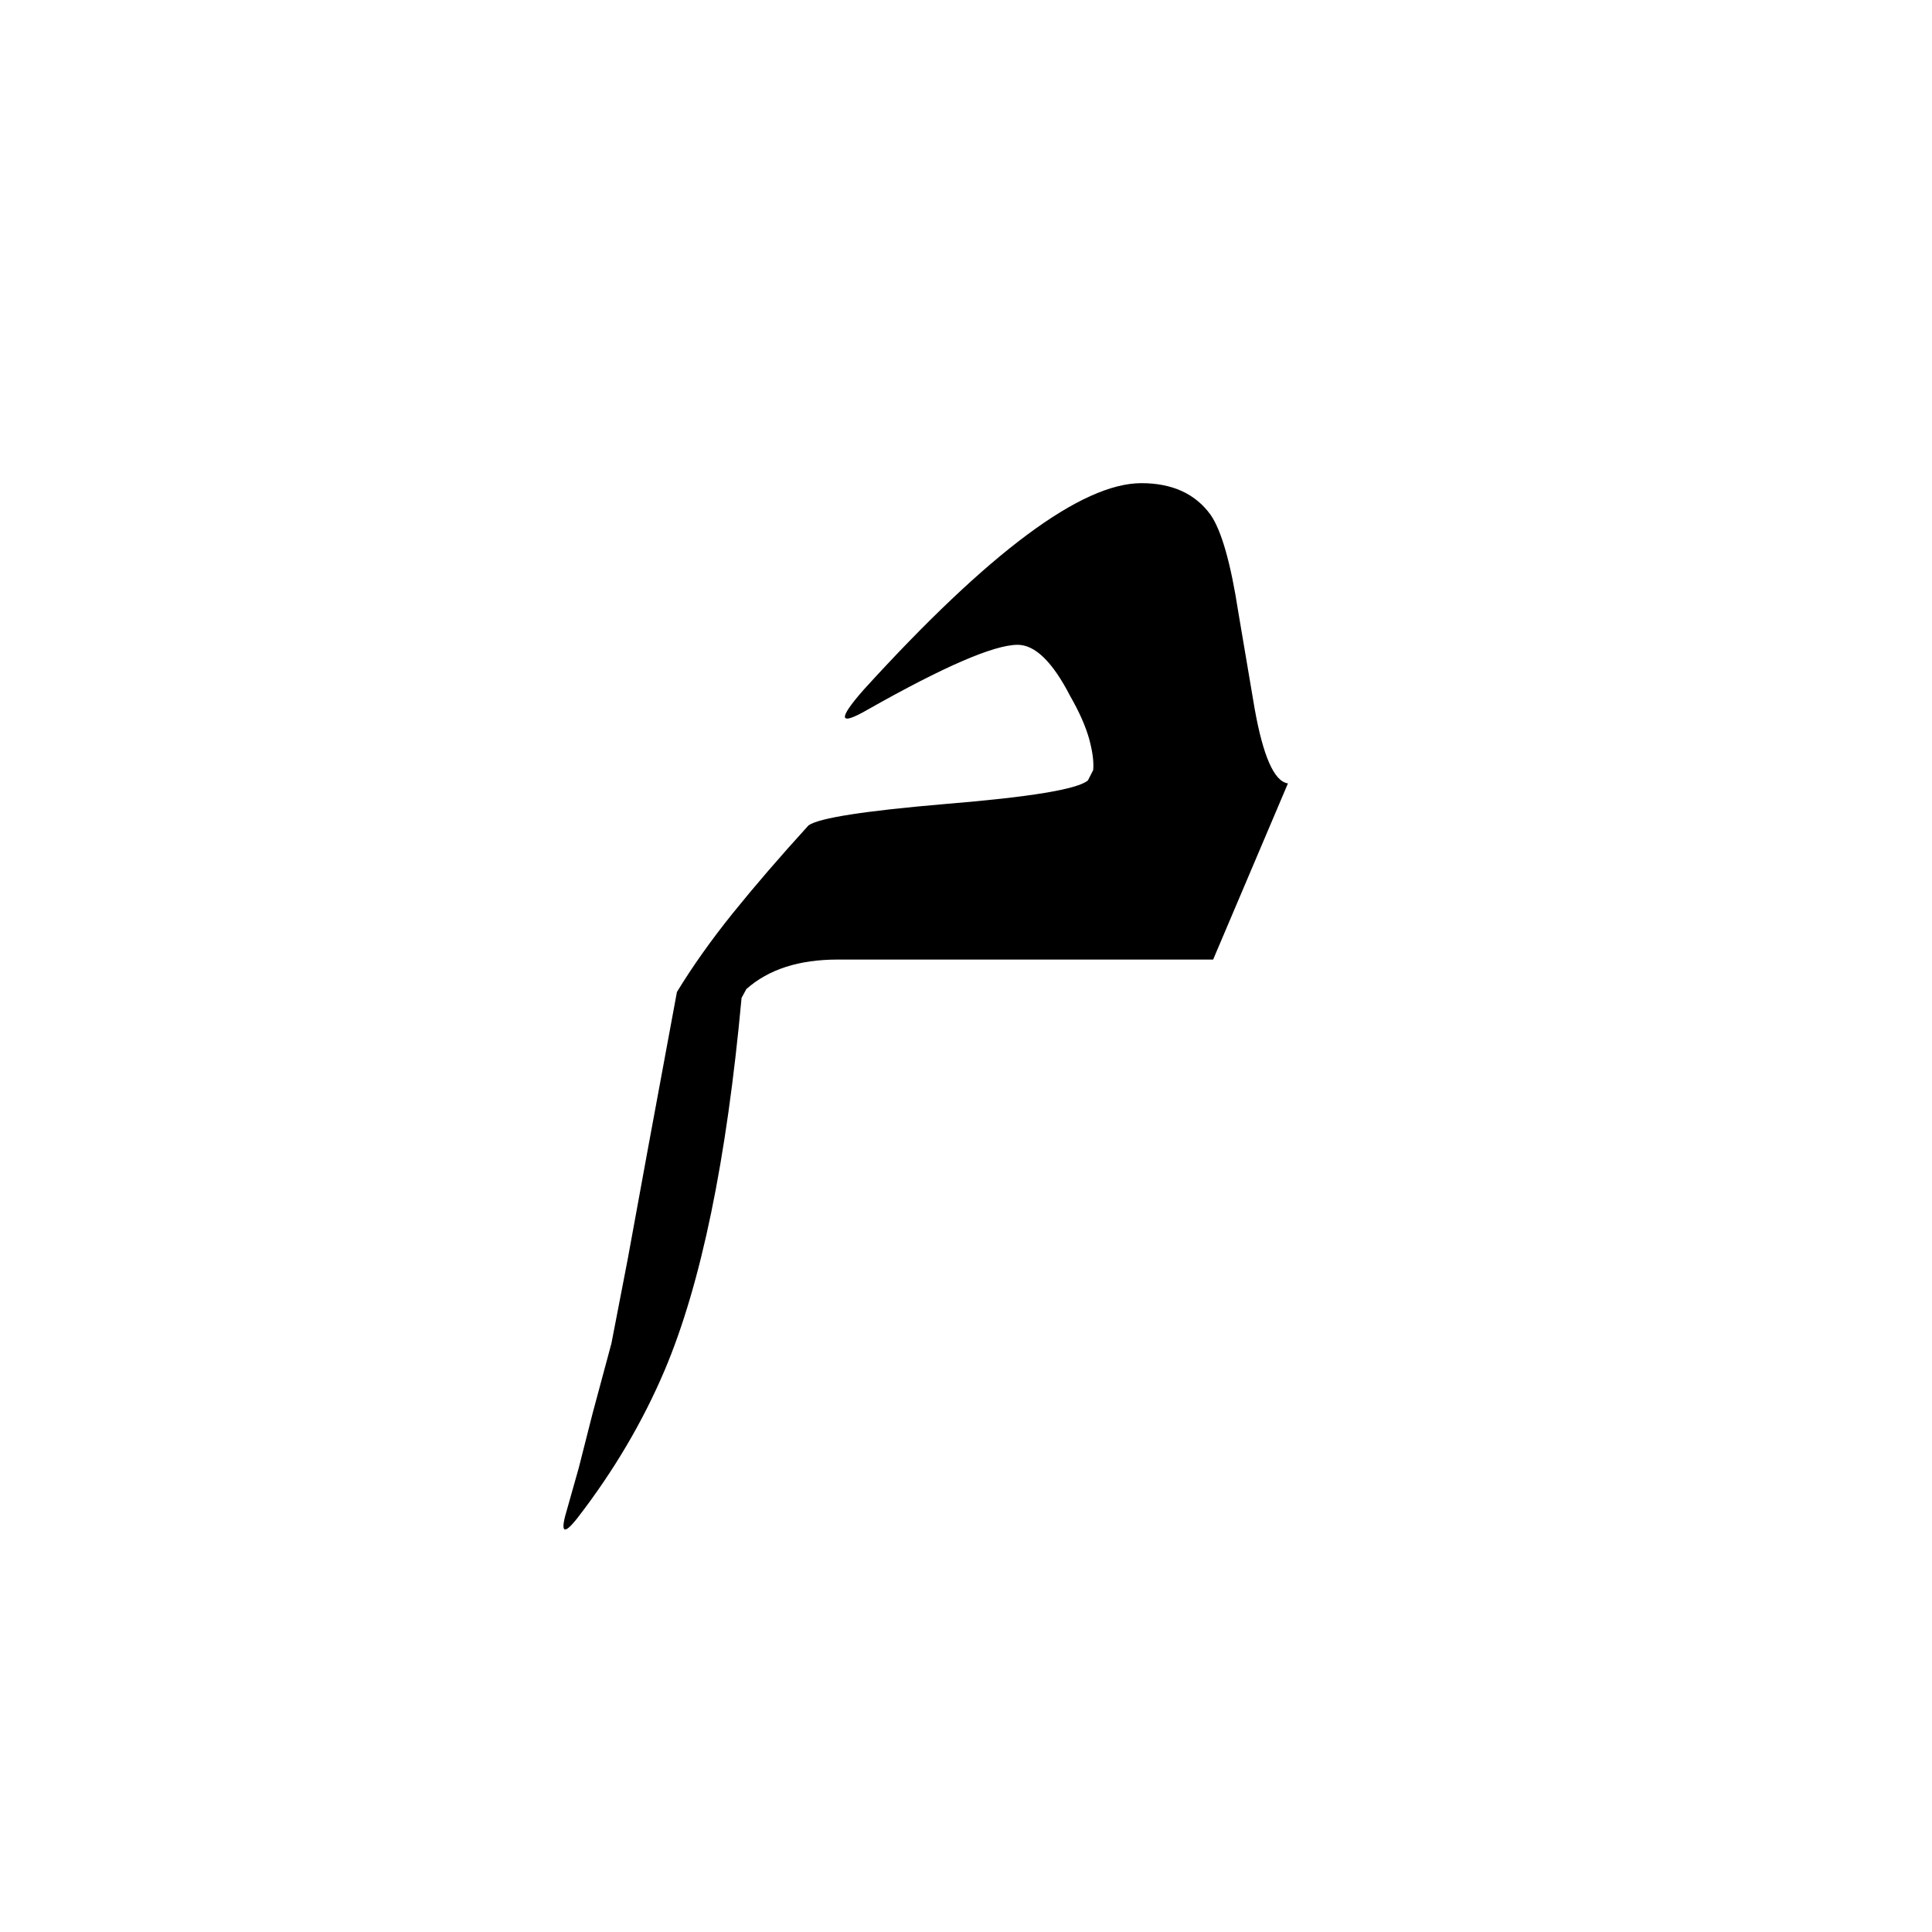
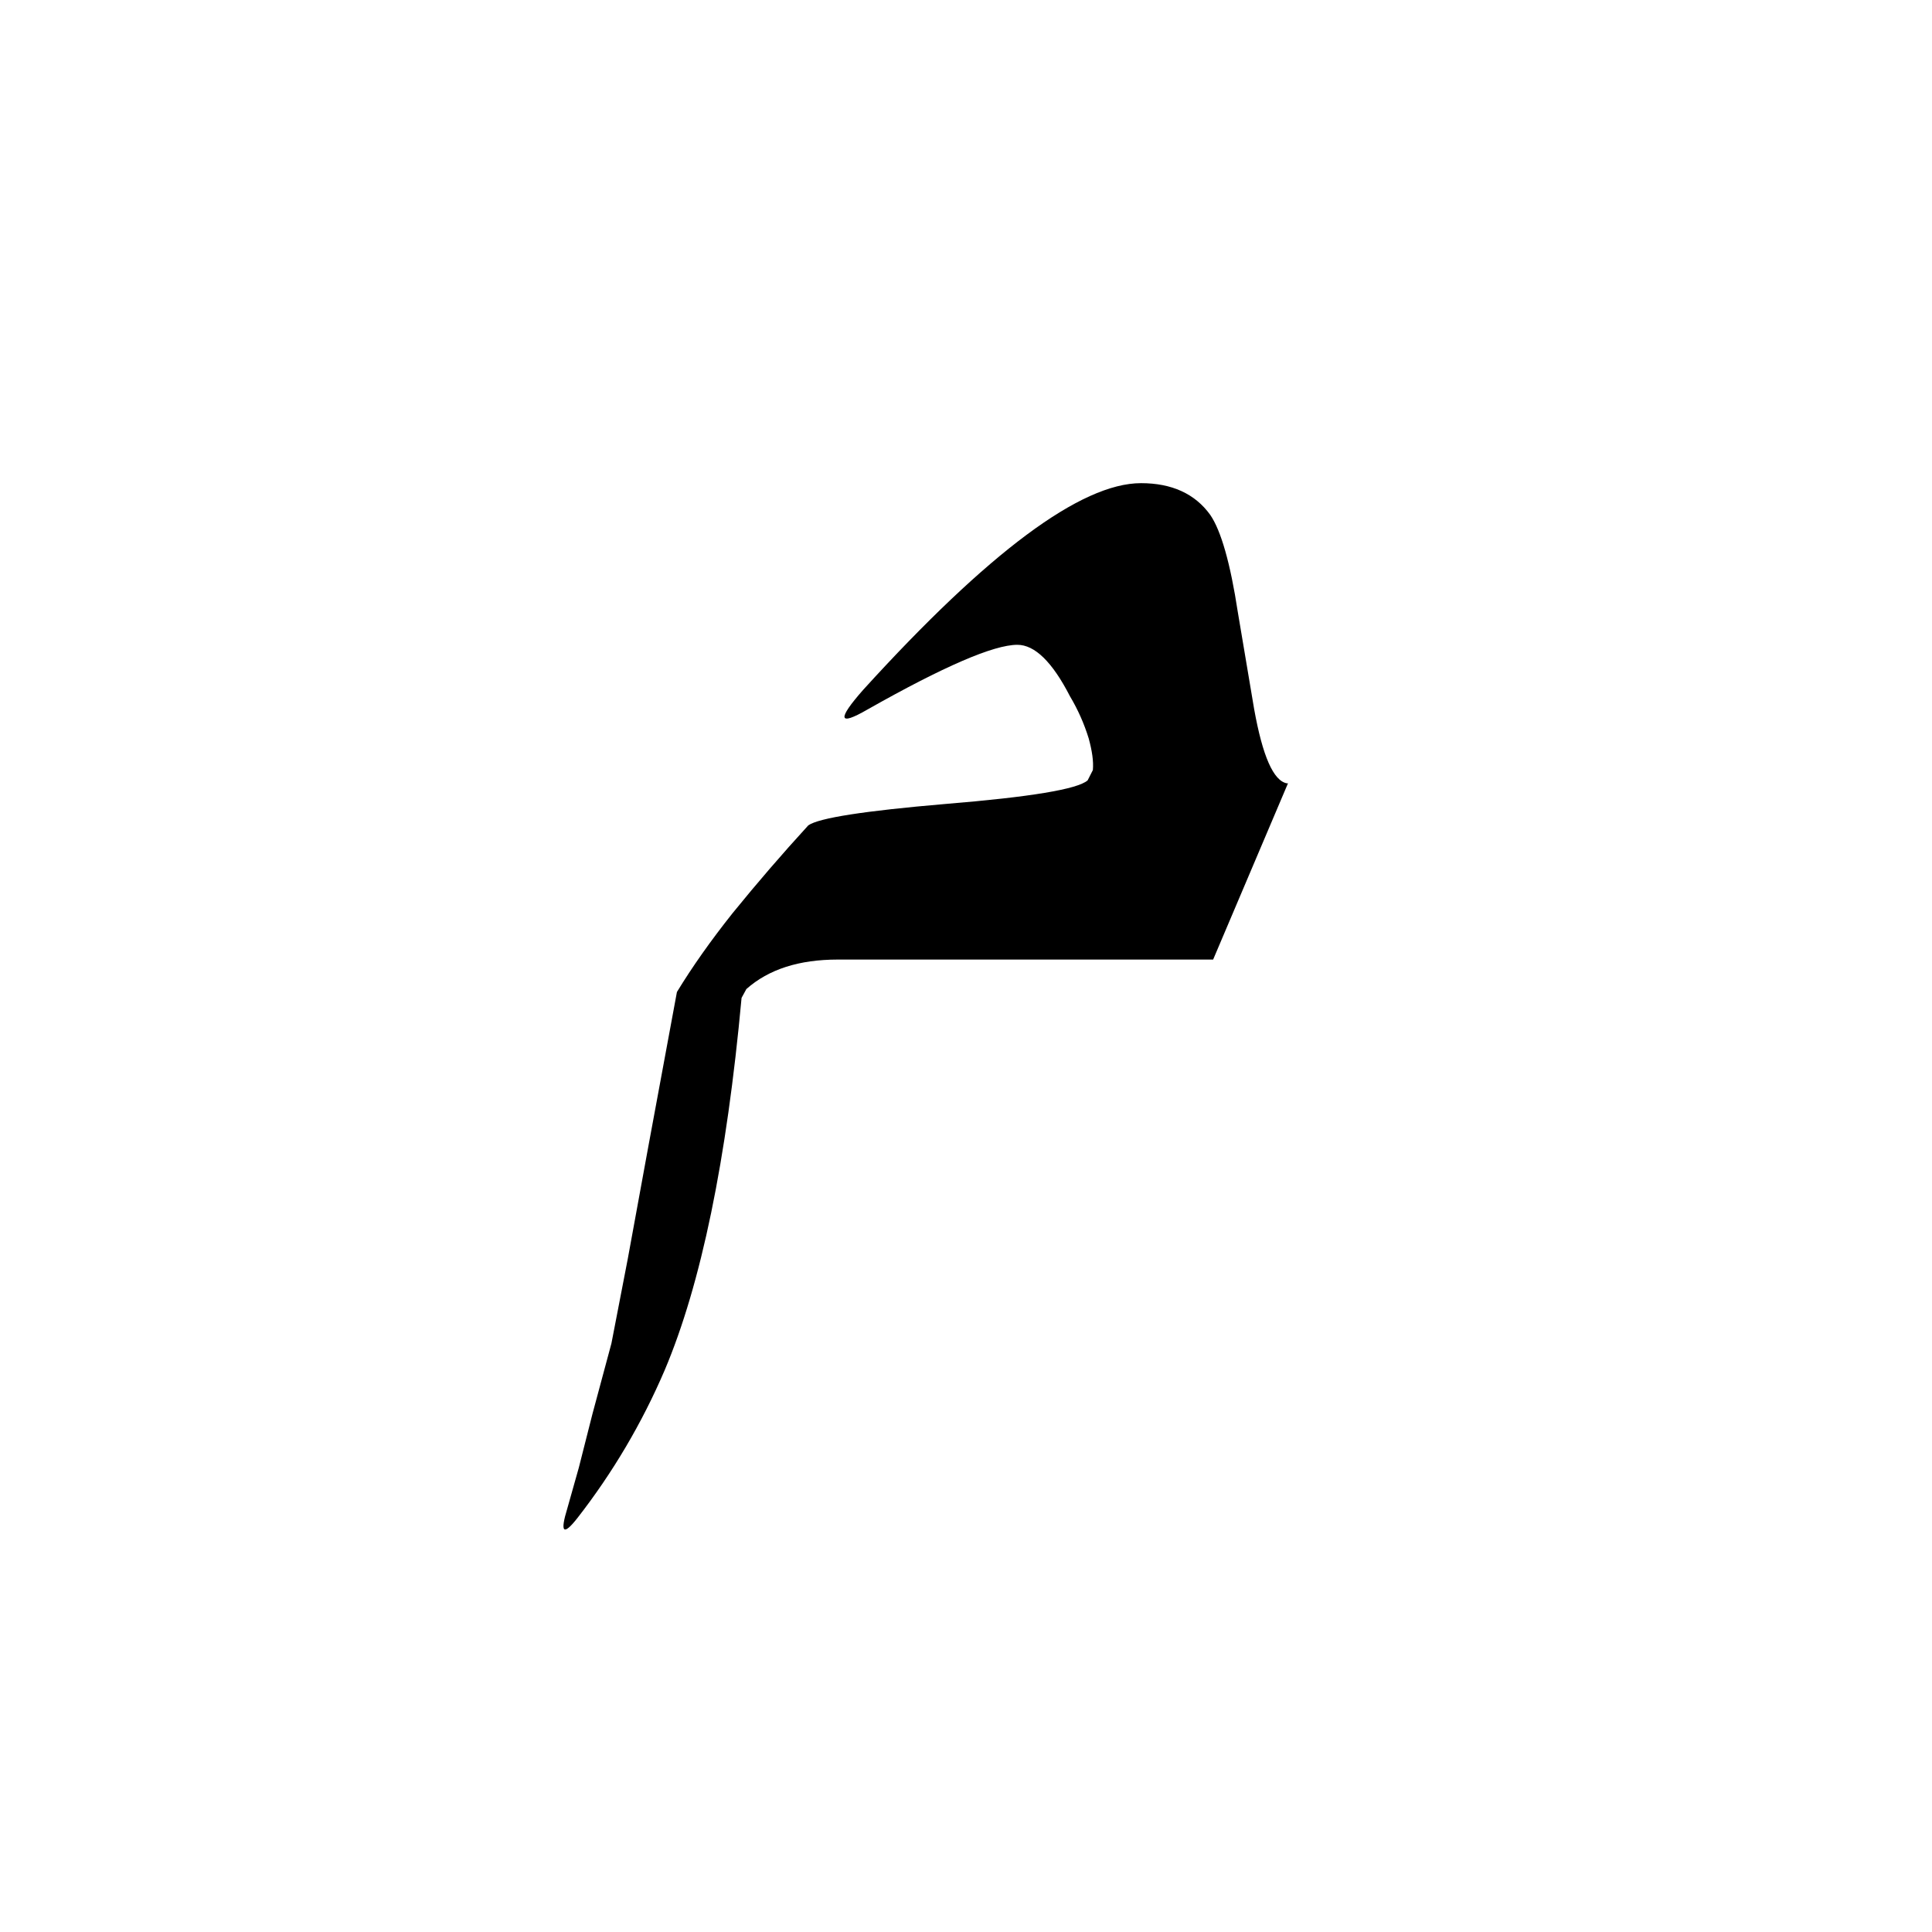
<svg xmlns="http://www.w3.org/2000/svg" width="24" height="24" viewBox="0 0 24 24">
  <g id="italic-arab-meem">
-     <path id="arab-meem" d="M16 9.73l-.93 2.19h-4.663c-.48 0-.857.12-1.135.366l-.06.11c-.185 2.016-.503 3.558-.956 4.627-.272.64-.633 1.252-1.082 1.833-.177.226-.22.186-.126-.12l.142-.503.17-.67.234-.87.002-.008.202-1.045.258-1.41.353-1.907c.19-.312.42-.638.695-.98.276-.342.59-.706.94-1.09.13-.092.697-.18 1.705-.266 1.05-.086 1.64-.183 1.766-.293l.065-.128c.01-.11-.01-.24-.052-.394-.044-.153-.12-.327-.232-.522-.22-.428-.438-.64-.654-.64-.293 0-.914.268-1.863.805-.36.208-.377.125-.05-.247 1.556-1.71 2.706-2.566 3.45-2.566.38 0 .67.13.86.394.135.195.25.6.344 1.21l.203 1.2c.105.586.24.895.408.925" />
+     <path id="arab-meem" d="M16 9.73l-.93 2.19h-4.663c-.48 0-.857.12-1.135.366l-.06.11c-.185 2.016-.503 3.558-.956 4.627a8.31 8.31 0 0 1-1.082 1.833c-.177.226-.22.186-.126-.12l.142-.503.17-.67.234-.87.002-.008.202-1.045.258-1.41.353-1.907c.19-.312.42-.638.692-.98a24.1 24.1 0 0 1 .94-1.09c.13-.092.697-.18 1.705-.266 1.05-.086 1.64-.183 1.765-.293l.065-.128c.01-.11-.01-.24-.052-.394a2.403 2.403 0 0 0-.232-.522c-.22-.428-.438-.64-.654-.64-.294 0-.915.268-1.864.805-.36.208-.378.125-.05-.247 1.555-1.71 2.705-2.566 3.45-2.566.38 0 .67.13.86.394.134.195.25.6.343 1.21l.202 1.2c.105.586.24.895.408.925" />
  </g>
</svg>
